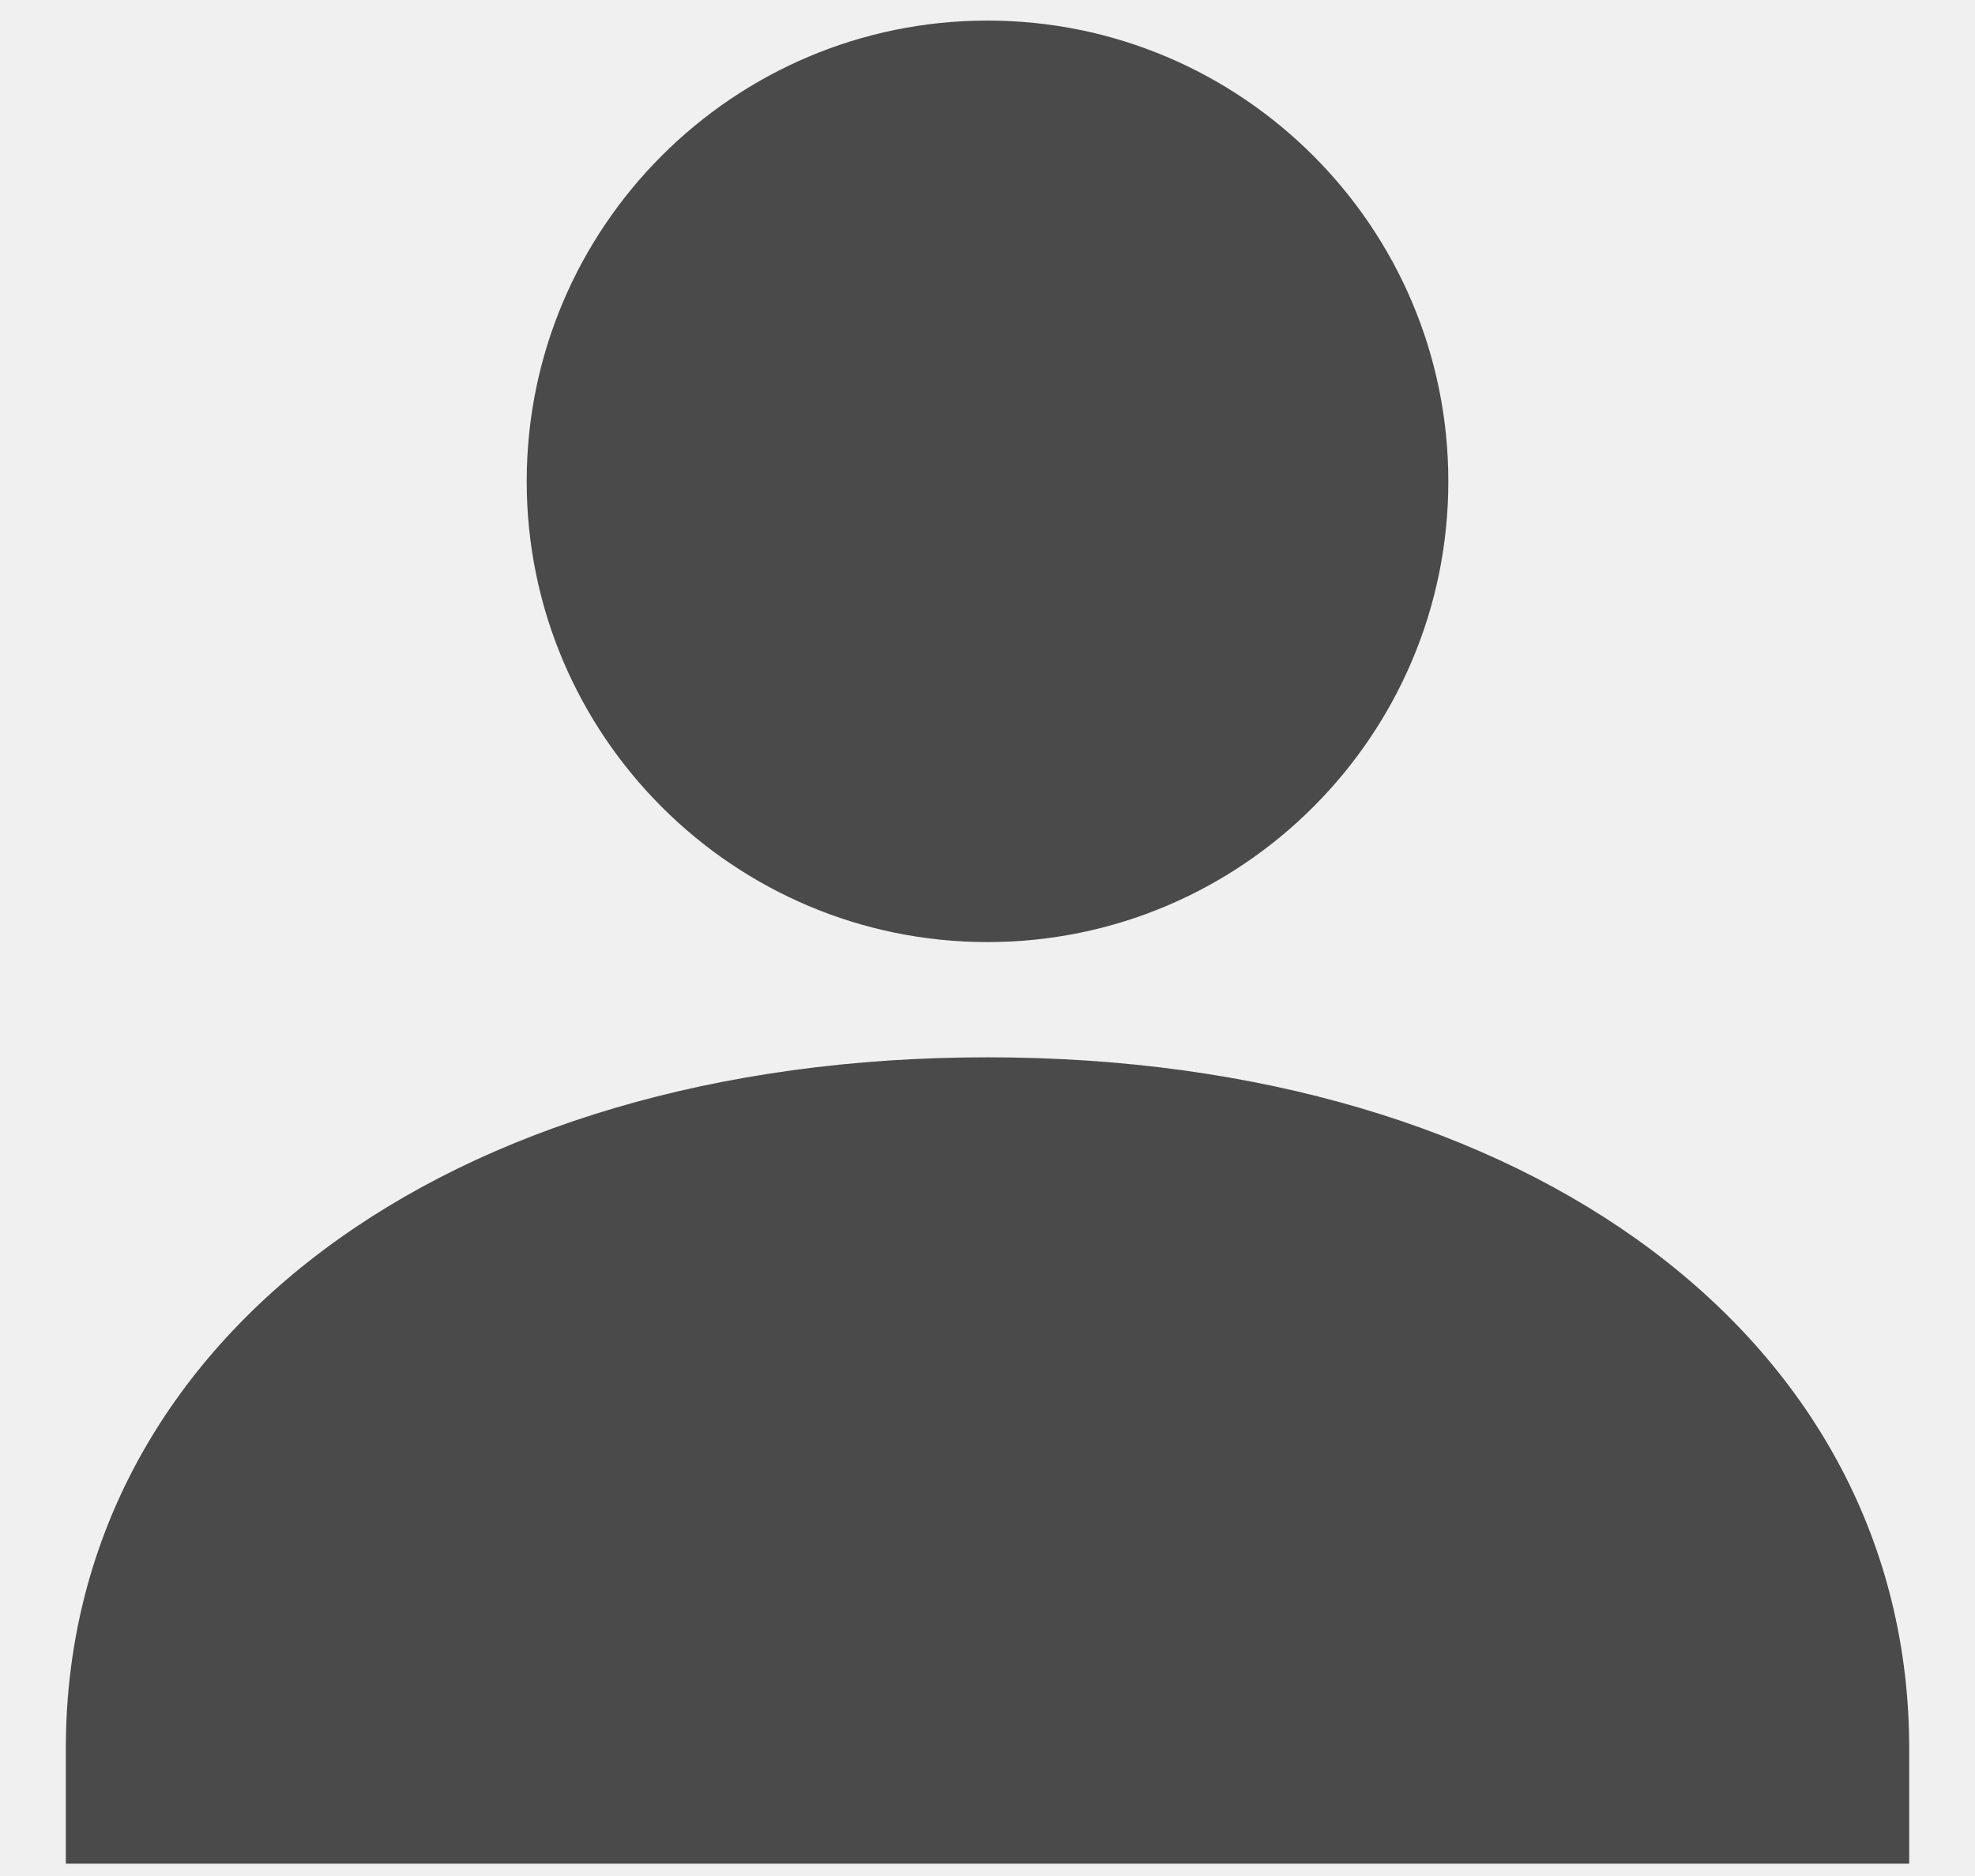
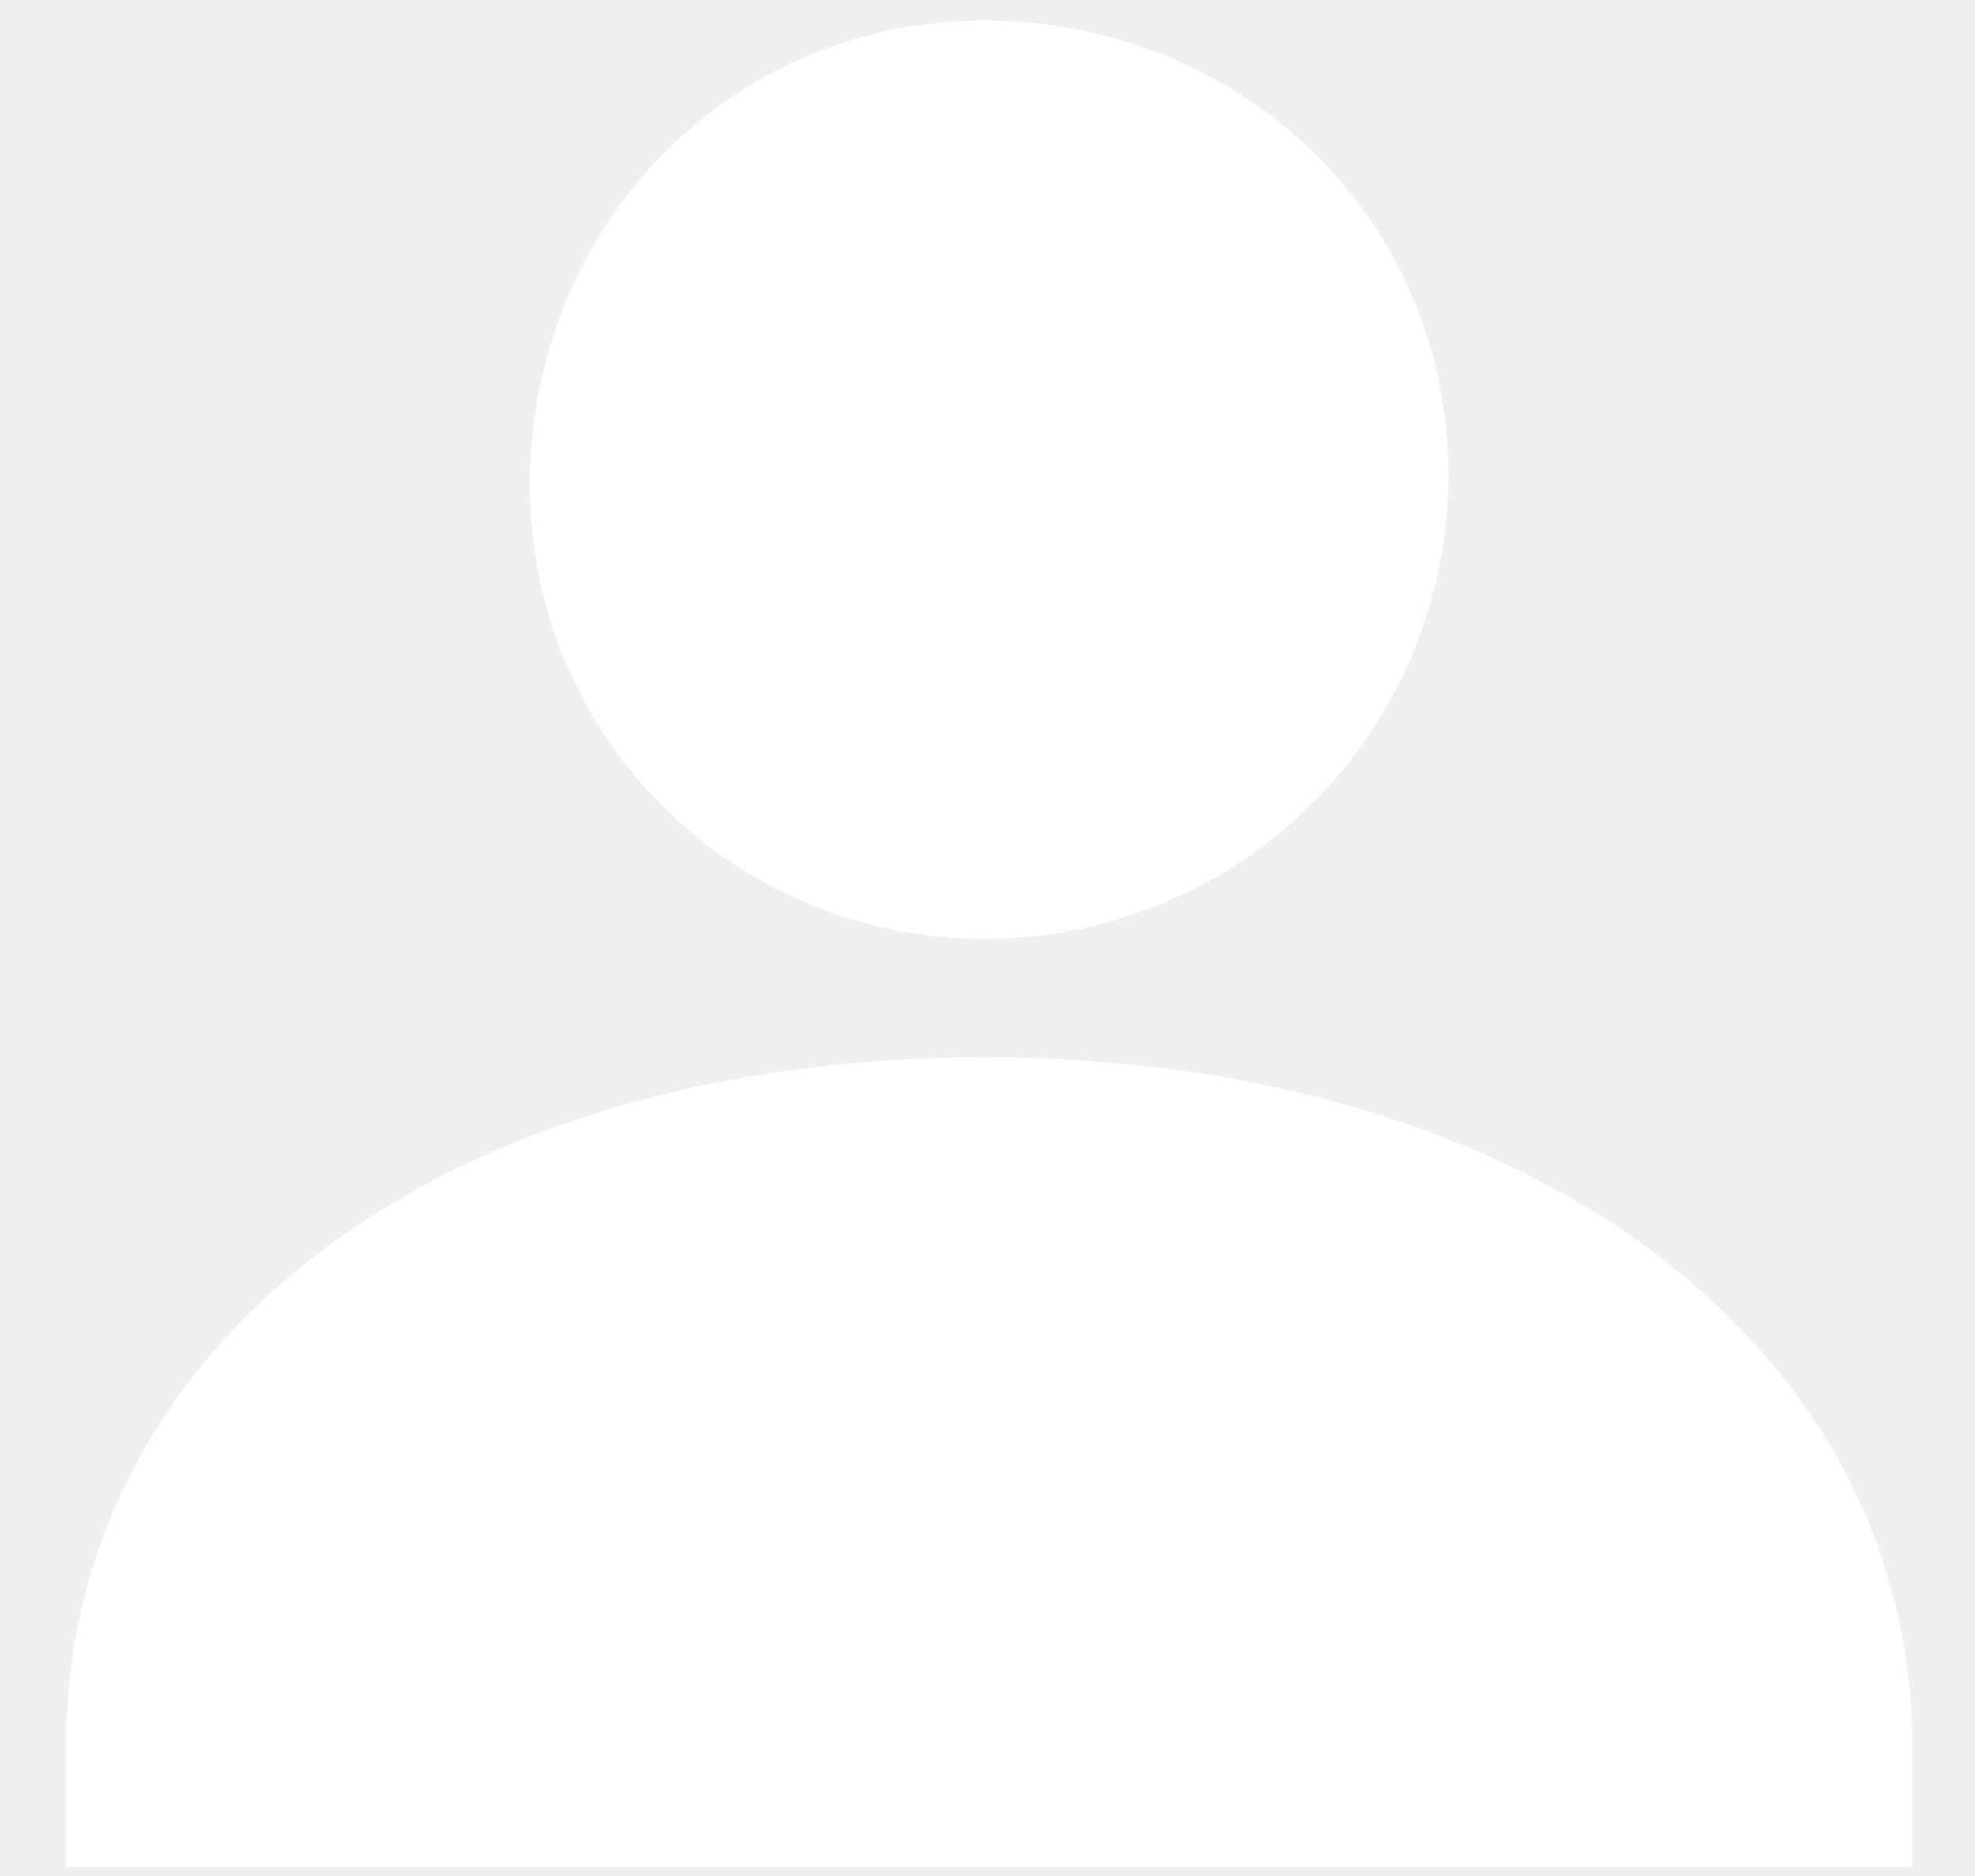
- <svg xmlns="http://www.w3.org/2000/svg" width="20px" height="19px" viewBox="0 0 20 19" version="1.1">
-   <defs />
-   <g id="Page-1" stroke="none" stroke-width="1" fill="none" fill-rule="evenodd">
-     <g id="overlay-open" transform="translate(-448, -318)" fill="#4A4A4A">
+ <svg xmlns="http://www.w3.org/2000/svg" version="1.1" id="Layer_1" x="0px" y="0px" viewBox="0 0 20 19" style="enable-background:new 0 0 20 19;" xml:space="preserve">
+   <style type="text/css">
+ 	.st0{fill:#FFFFFF;}
+ </style>
+   <g id="Page-1">
+     <g id="overlay-open" transform="translate(-448, -318)">
      <g id="overlay" transform="translate(431, 302)">
        <g id="overlay-content" transform="translate(17, 16)">
          <g id="user-icon" transform="translate(0.666667, 0.208333)">
-             <path d="M9.333,9.333 C11.907,9.333 14,7.24 14,4.667 C14,2.093 11.907,-5.68434189e-14 9.333,-5.68434189e-14 C6.76,-5.68434189e-14 4.667,2.093 4.667,4.667 C4.667,7.24 6.76,9.333 9.333,9.333 Z" id="Shape" />
-             <path d="M9.333,10.5 C3.838,10.5 2.27373675e-13,13.378 2.27373675e-13,17.5 L2.27373675e-13,18.667 L18.667,18.667 L18.667,17.5 C18.667,13.378 14.828,10.5 9.333,10.5 Z" id="Shape" />
+             <path id="Shape" class="st0" d="M9.3,9.3c2.6,0,4.7-2.1,4.7-4.7S11.9,0,9.3,0S4.7,2.1,4.7,4.7S6.8,9.3,9.3,9.3z" />
+             <path id="Shape_1_" class="st0" d="M9.3,10.5c-5.5,0-9.3,2.9-9.3,7v1.2h18.7v-1.2C18.7,13.4,14.8,10.5,9.3,10.5z" />
          </g>
        </g>
      </g>
    </g>
  </g>
</svg>
